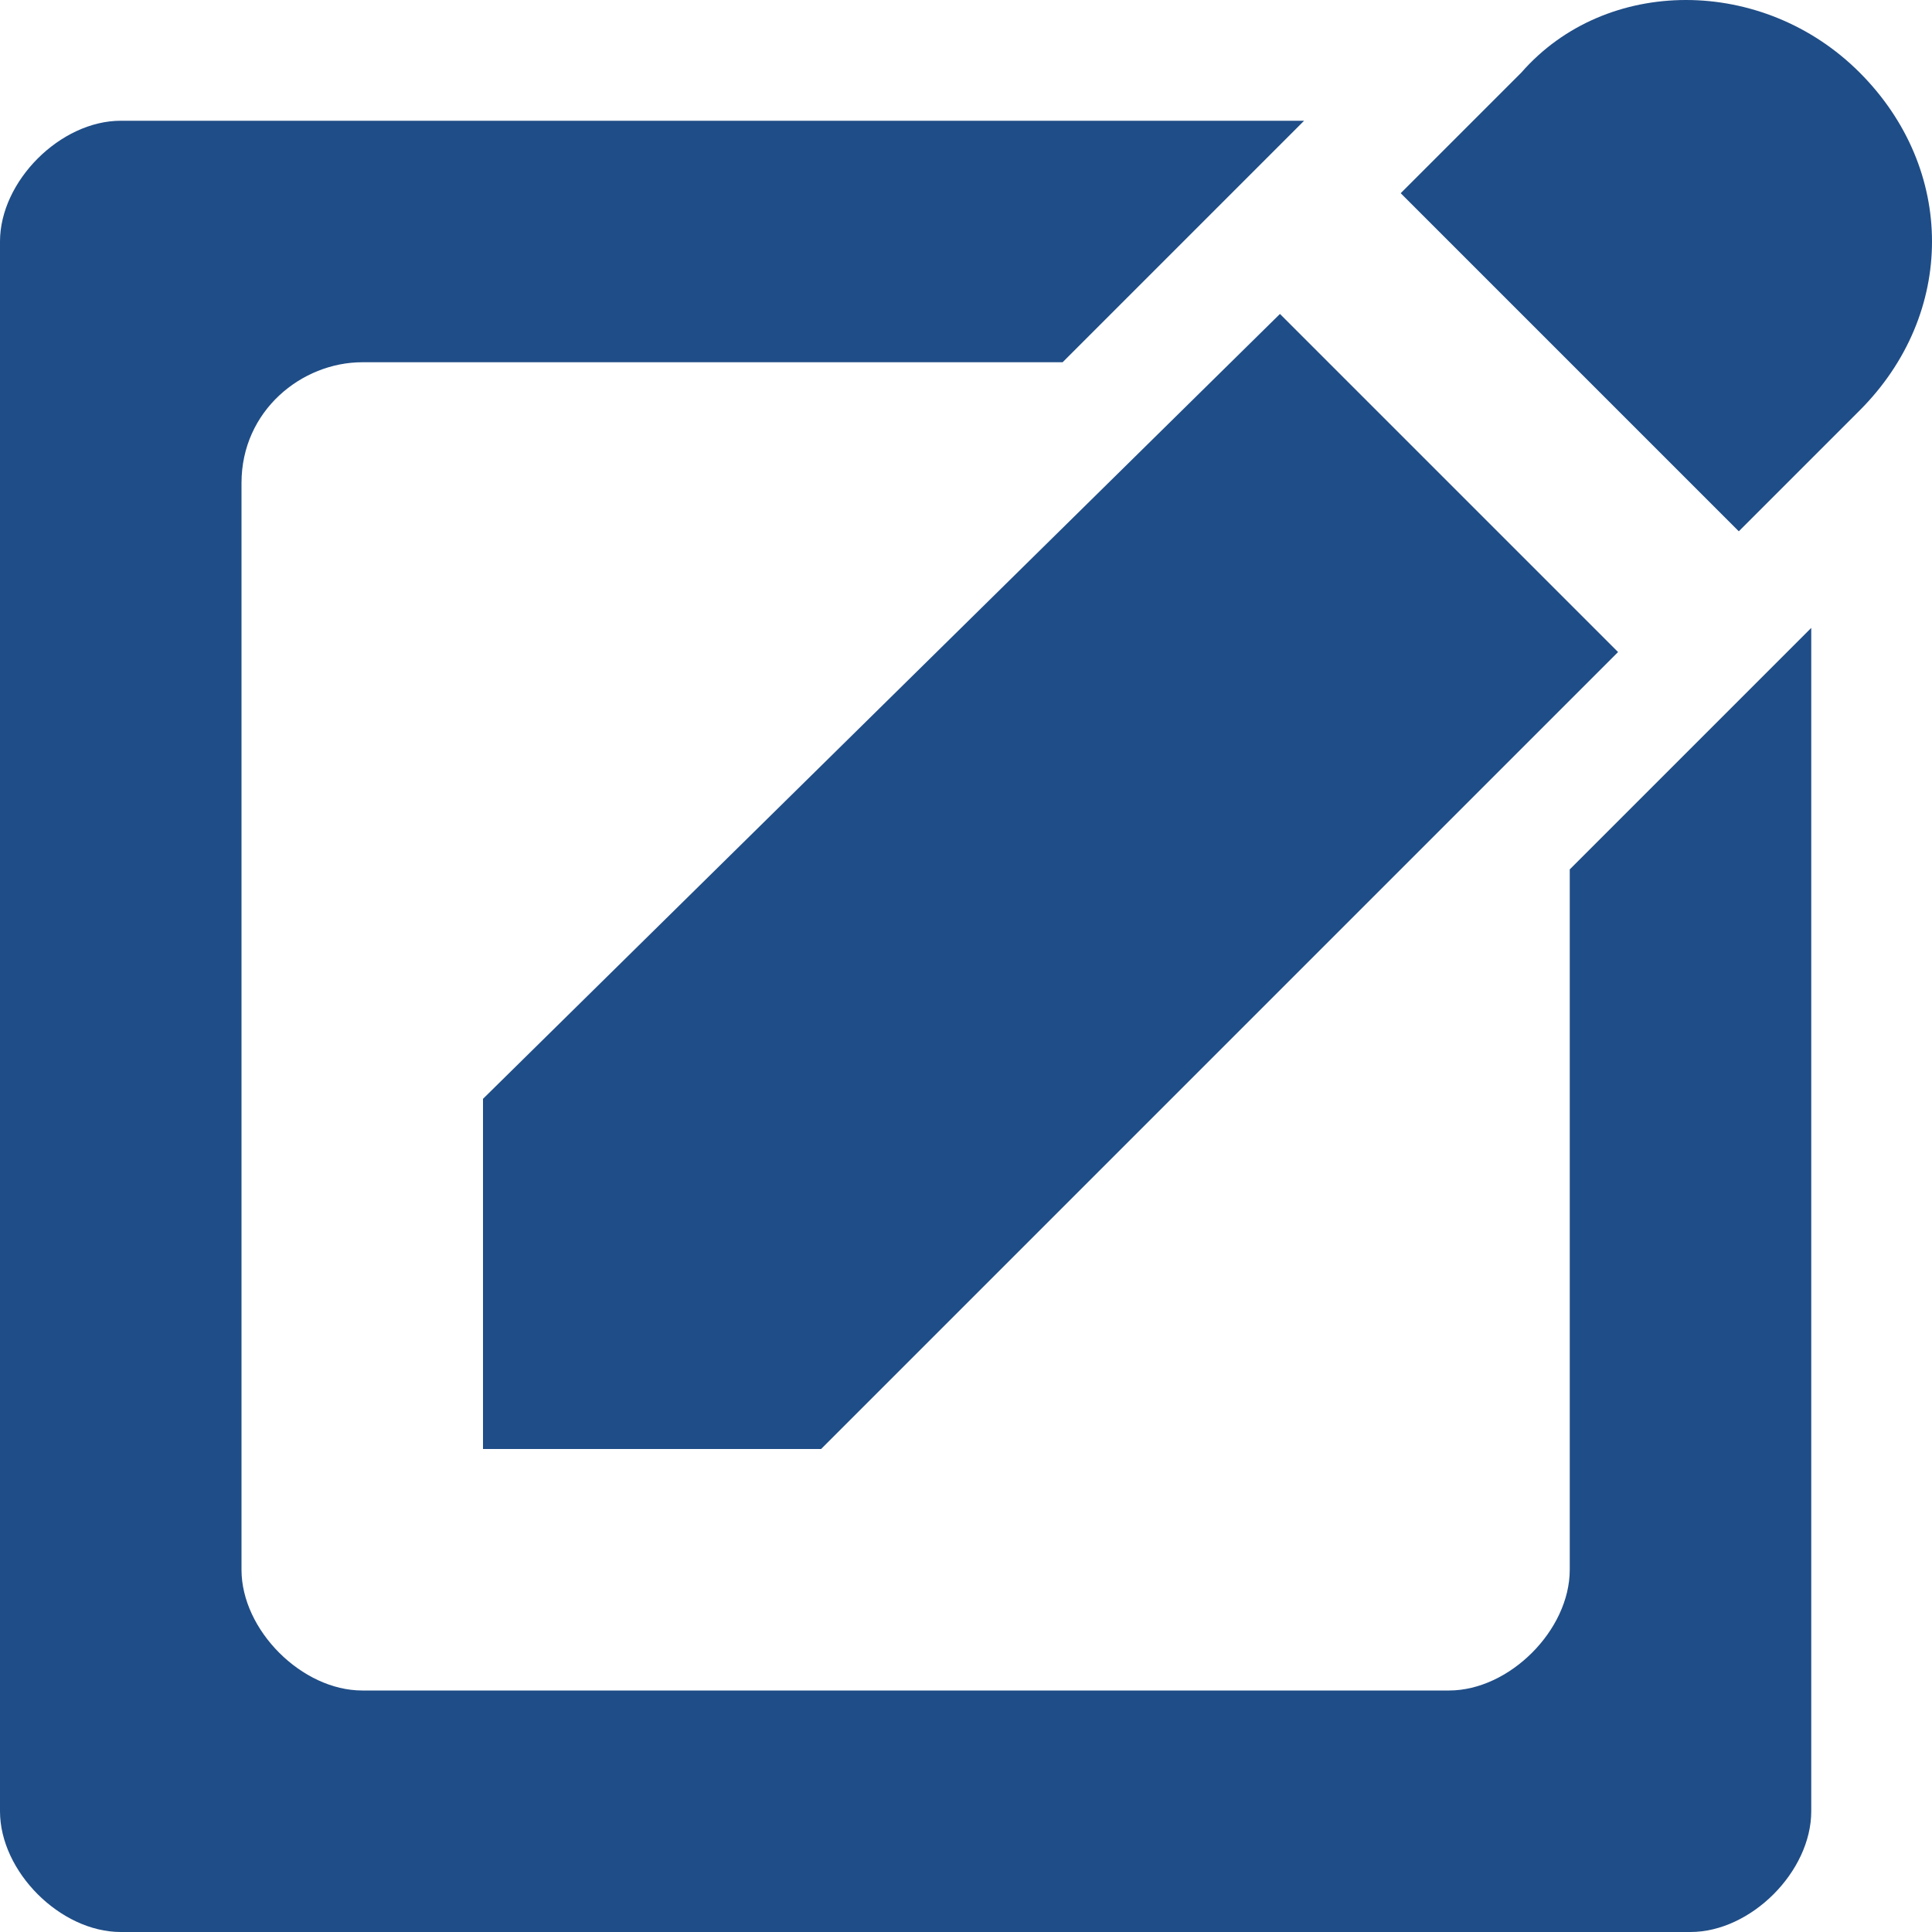
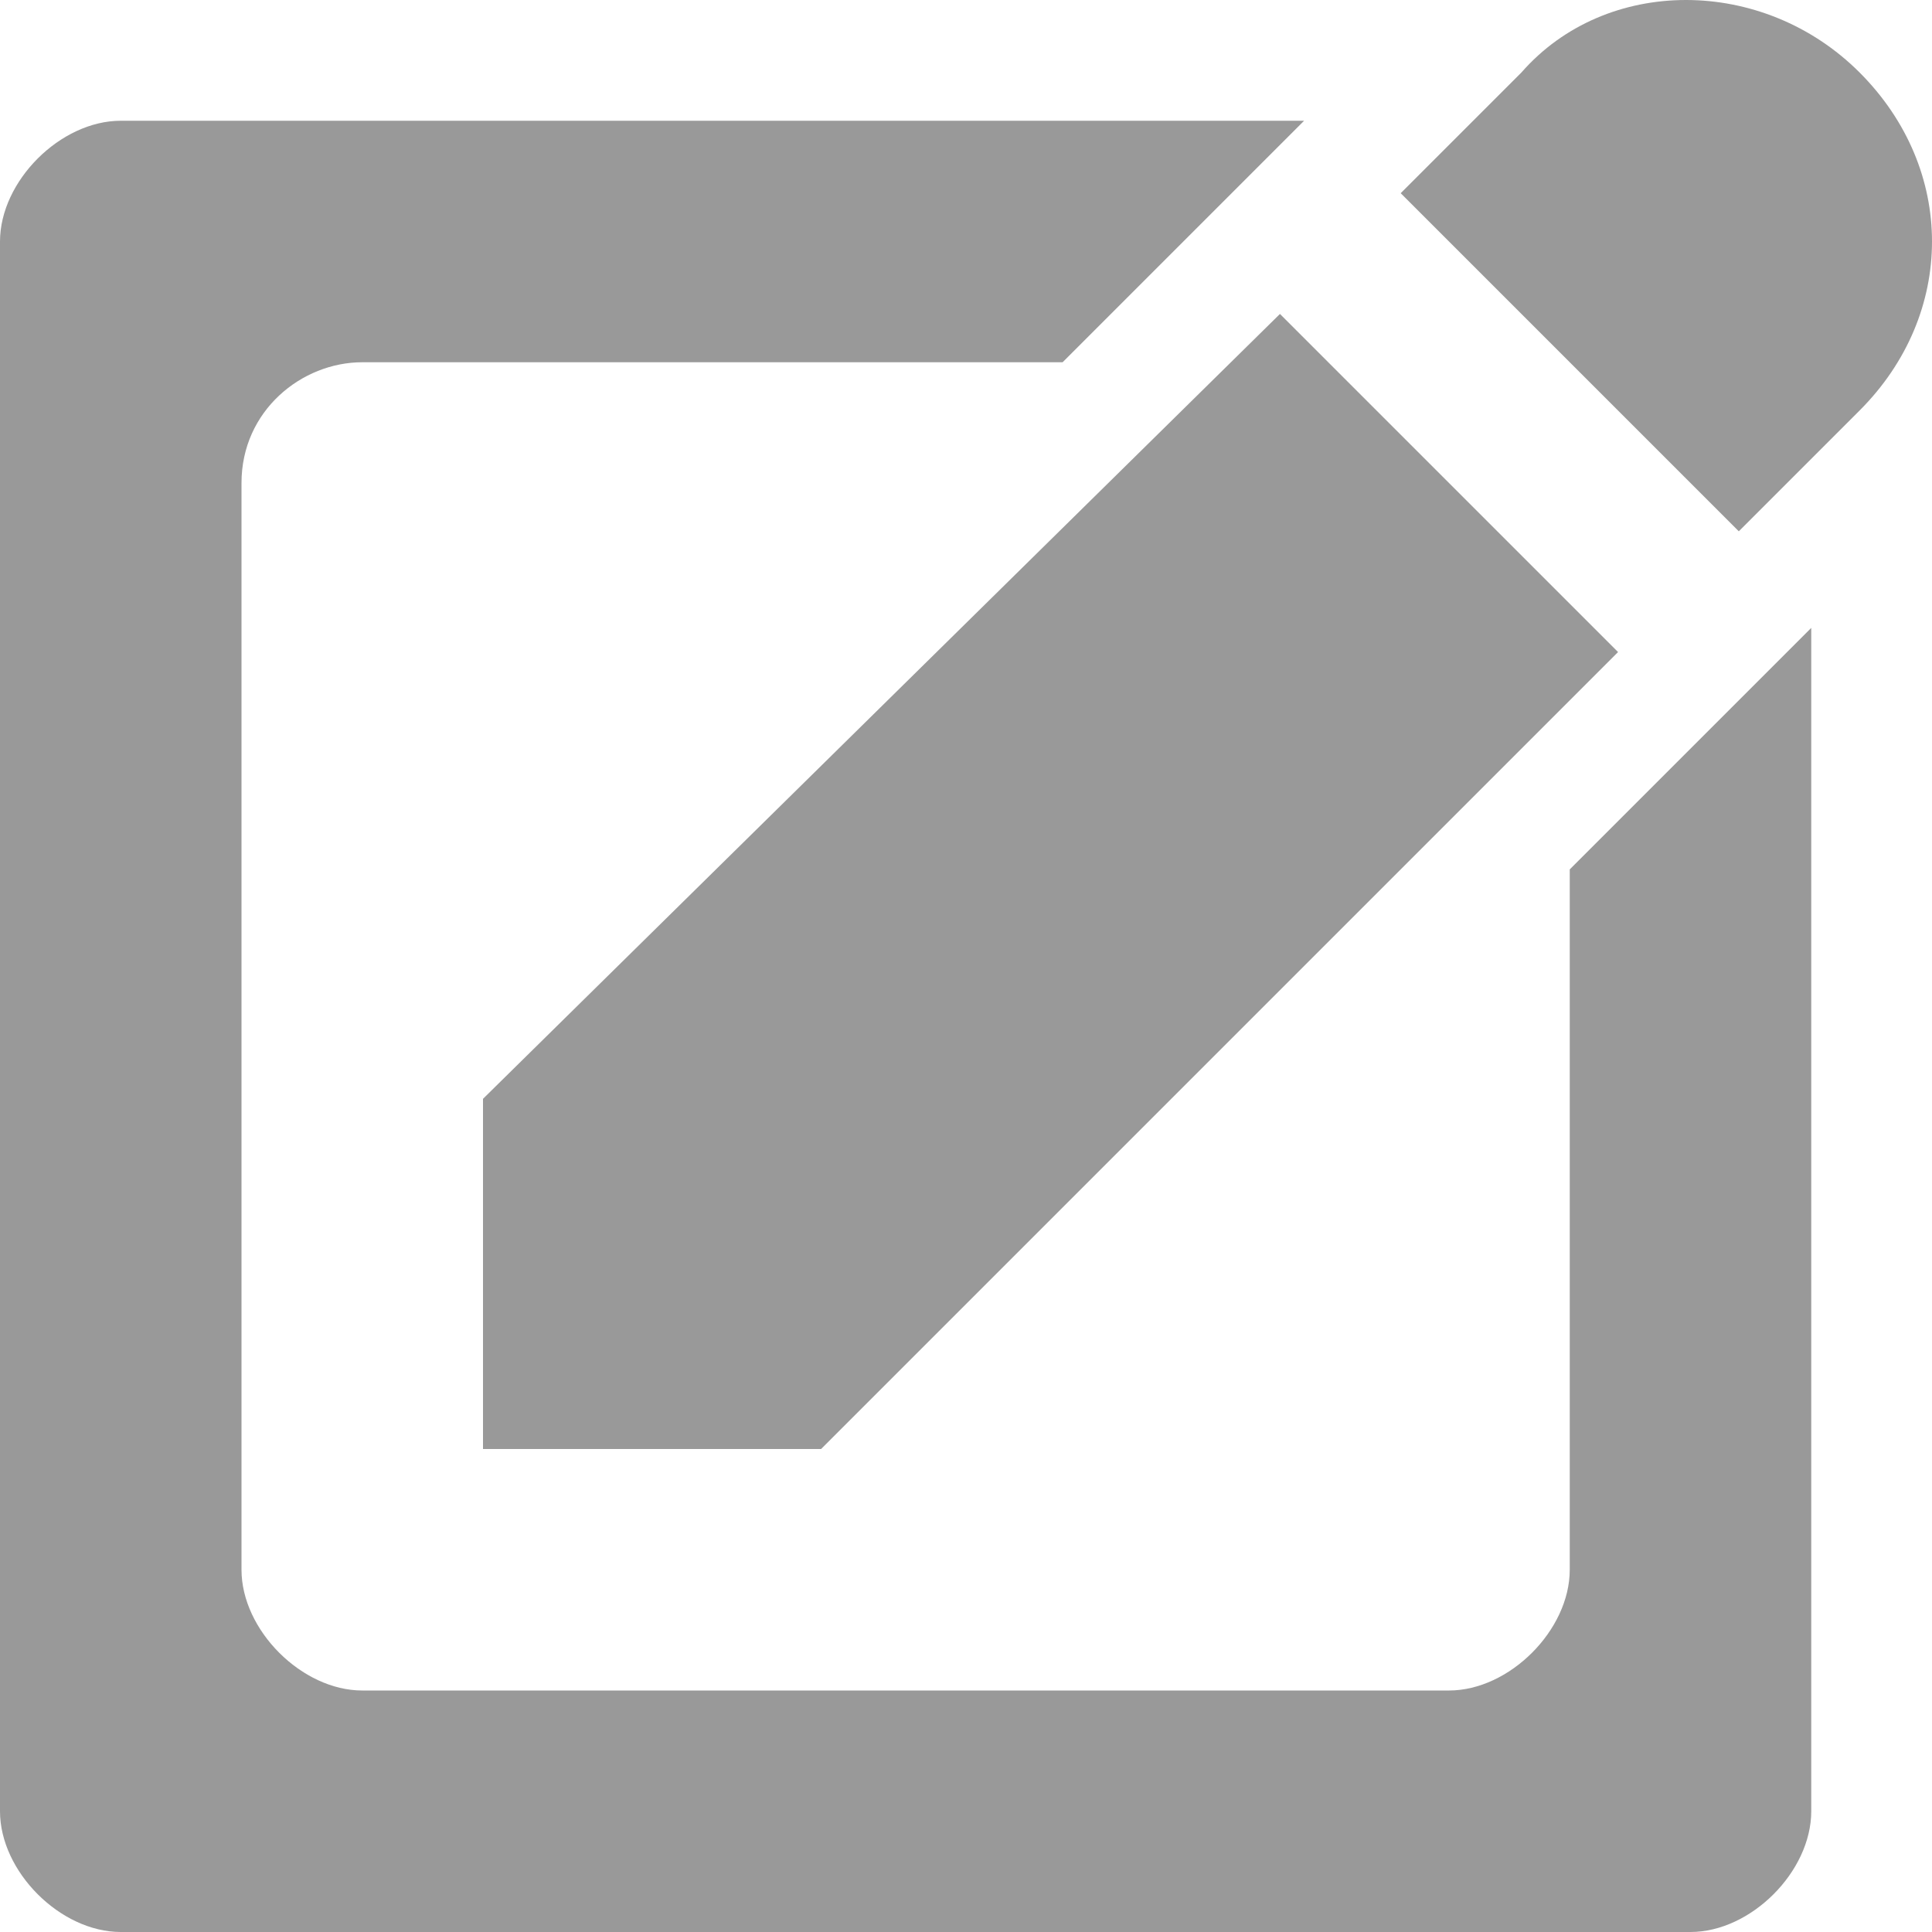
<svg xmlns="http://www.w3.org/2000/svg" version="1.1" x="0px" y="0px" width="16px" height="16px" viewBox="0 0 16 16" style="overflow:visible;enable-background:new 0 0 16 16;" xml:space="preserve" preserveAspectRatio="xMinYMid meet">
  <defs>
</defs>
-   <path style="fill:#1F4D87;" d="M15,5.2V15c0,0.5-0.5,1-1,1H1c-0.5,0-1-0.5-1-1V2c0-0.5,0.5-1,1-1h9.8l-2,2H3C2.5,3,2,3.4,2,4v9  c0,0.5,0.5,1,1,1h9c0.5,0,1-0.5,1-1V7.2L15,5.2z M15.4,0.6L15.4,0.6c-0.8-0.8-2.1-0.8-2.8,0l-1,1l2.8,2.8l1-1  C16.2,2.6,16.2,1.4,15.4,0.6z M10.6,2.6L4,9.1V12h2.8c0,0,1.8-1.8,1.8-1.8l4.8-4.8L10.6,2.6z" />
+   <path style="fill:#999999;" d="M15,5.2V15c0,0.5-0.5,1-1,1H1c-0.5,0-1-0.5-1-1V2c0-0.5,0.5-1,1-1h9.8l-2,2H3C2.5,3,2,3.4,2,4v9  c0,0.5,0.5,1,1,1h9c0.5,0,1-0.5,1-1V7.2L15,5.2z M15.4,0.6L15.4,0.6c-0.8-0.8-2.1-0.8-2.8,0l-1,1l2.8,2.8l1-1  C16.2,2.6,16.2,1.4,15.4,0.6z M10.6,2.6L4,9.1V12h2.8c0,0,1.8-1.8,1.8-1.8l4.8-4.8L10.6,2.6z" />
</svg>
